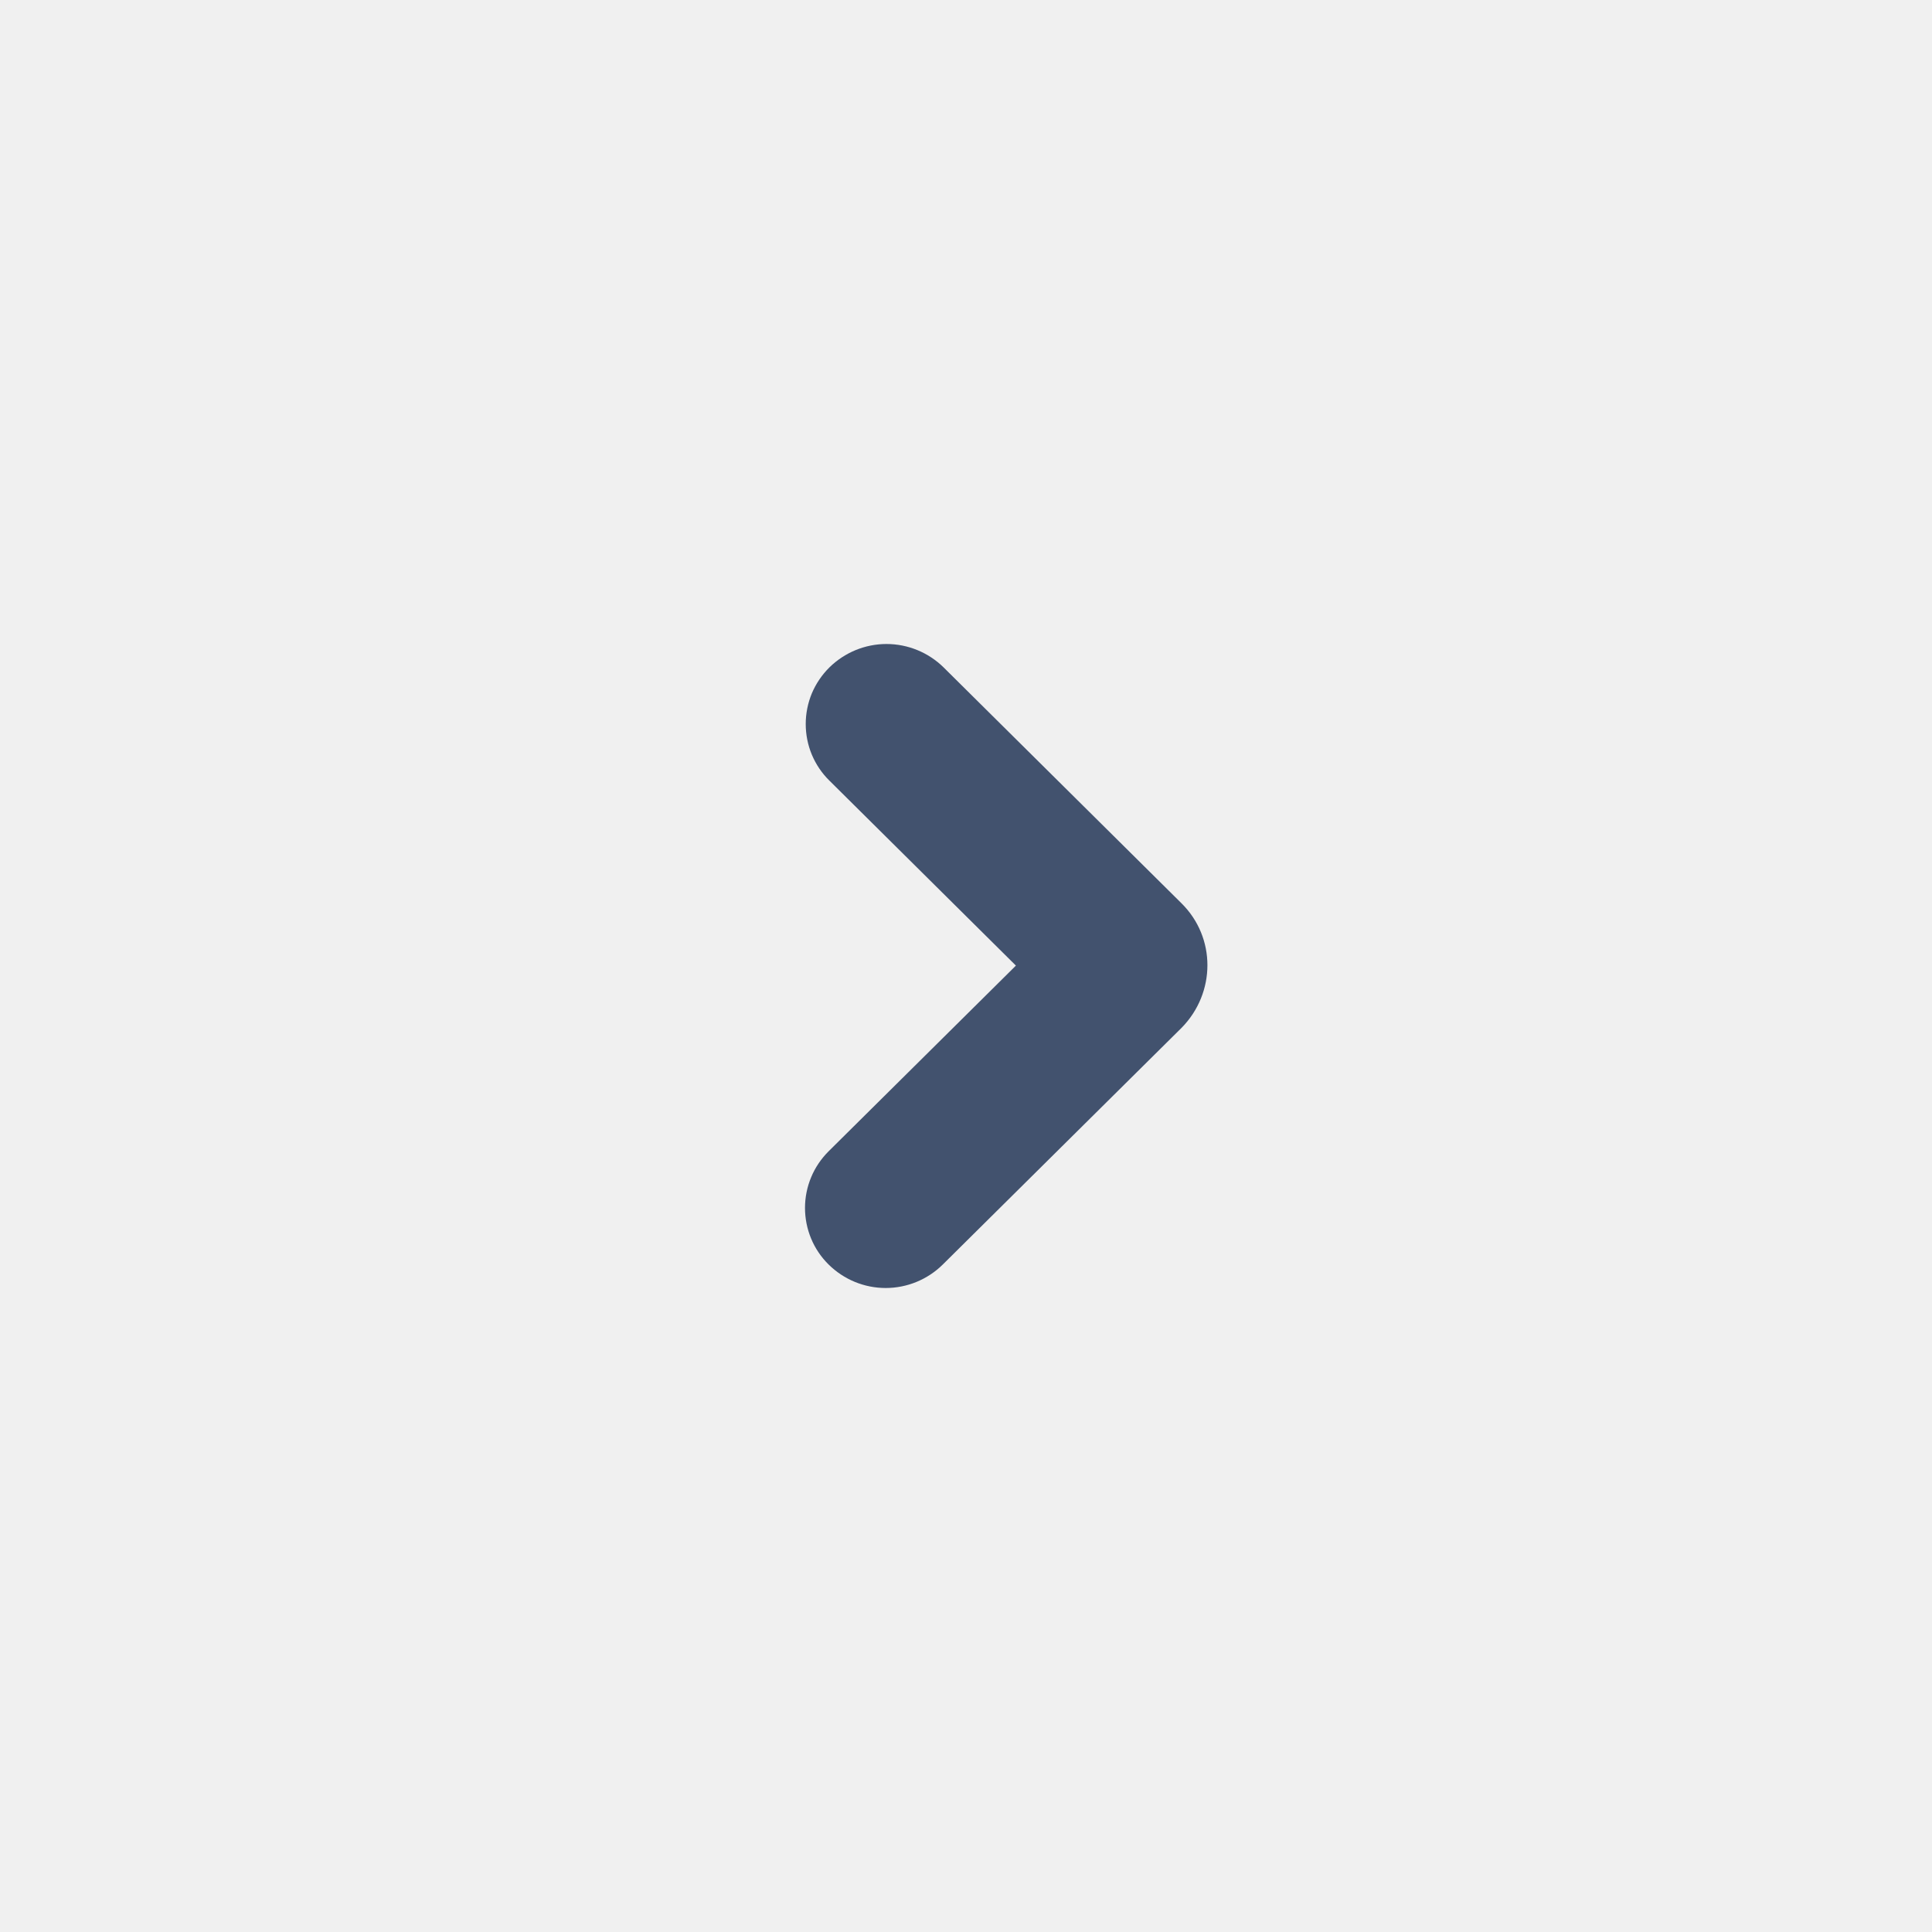
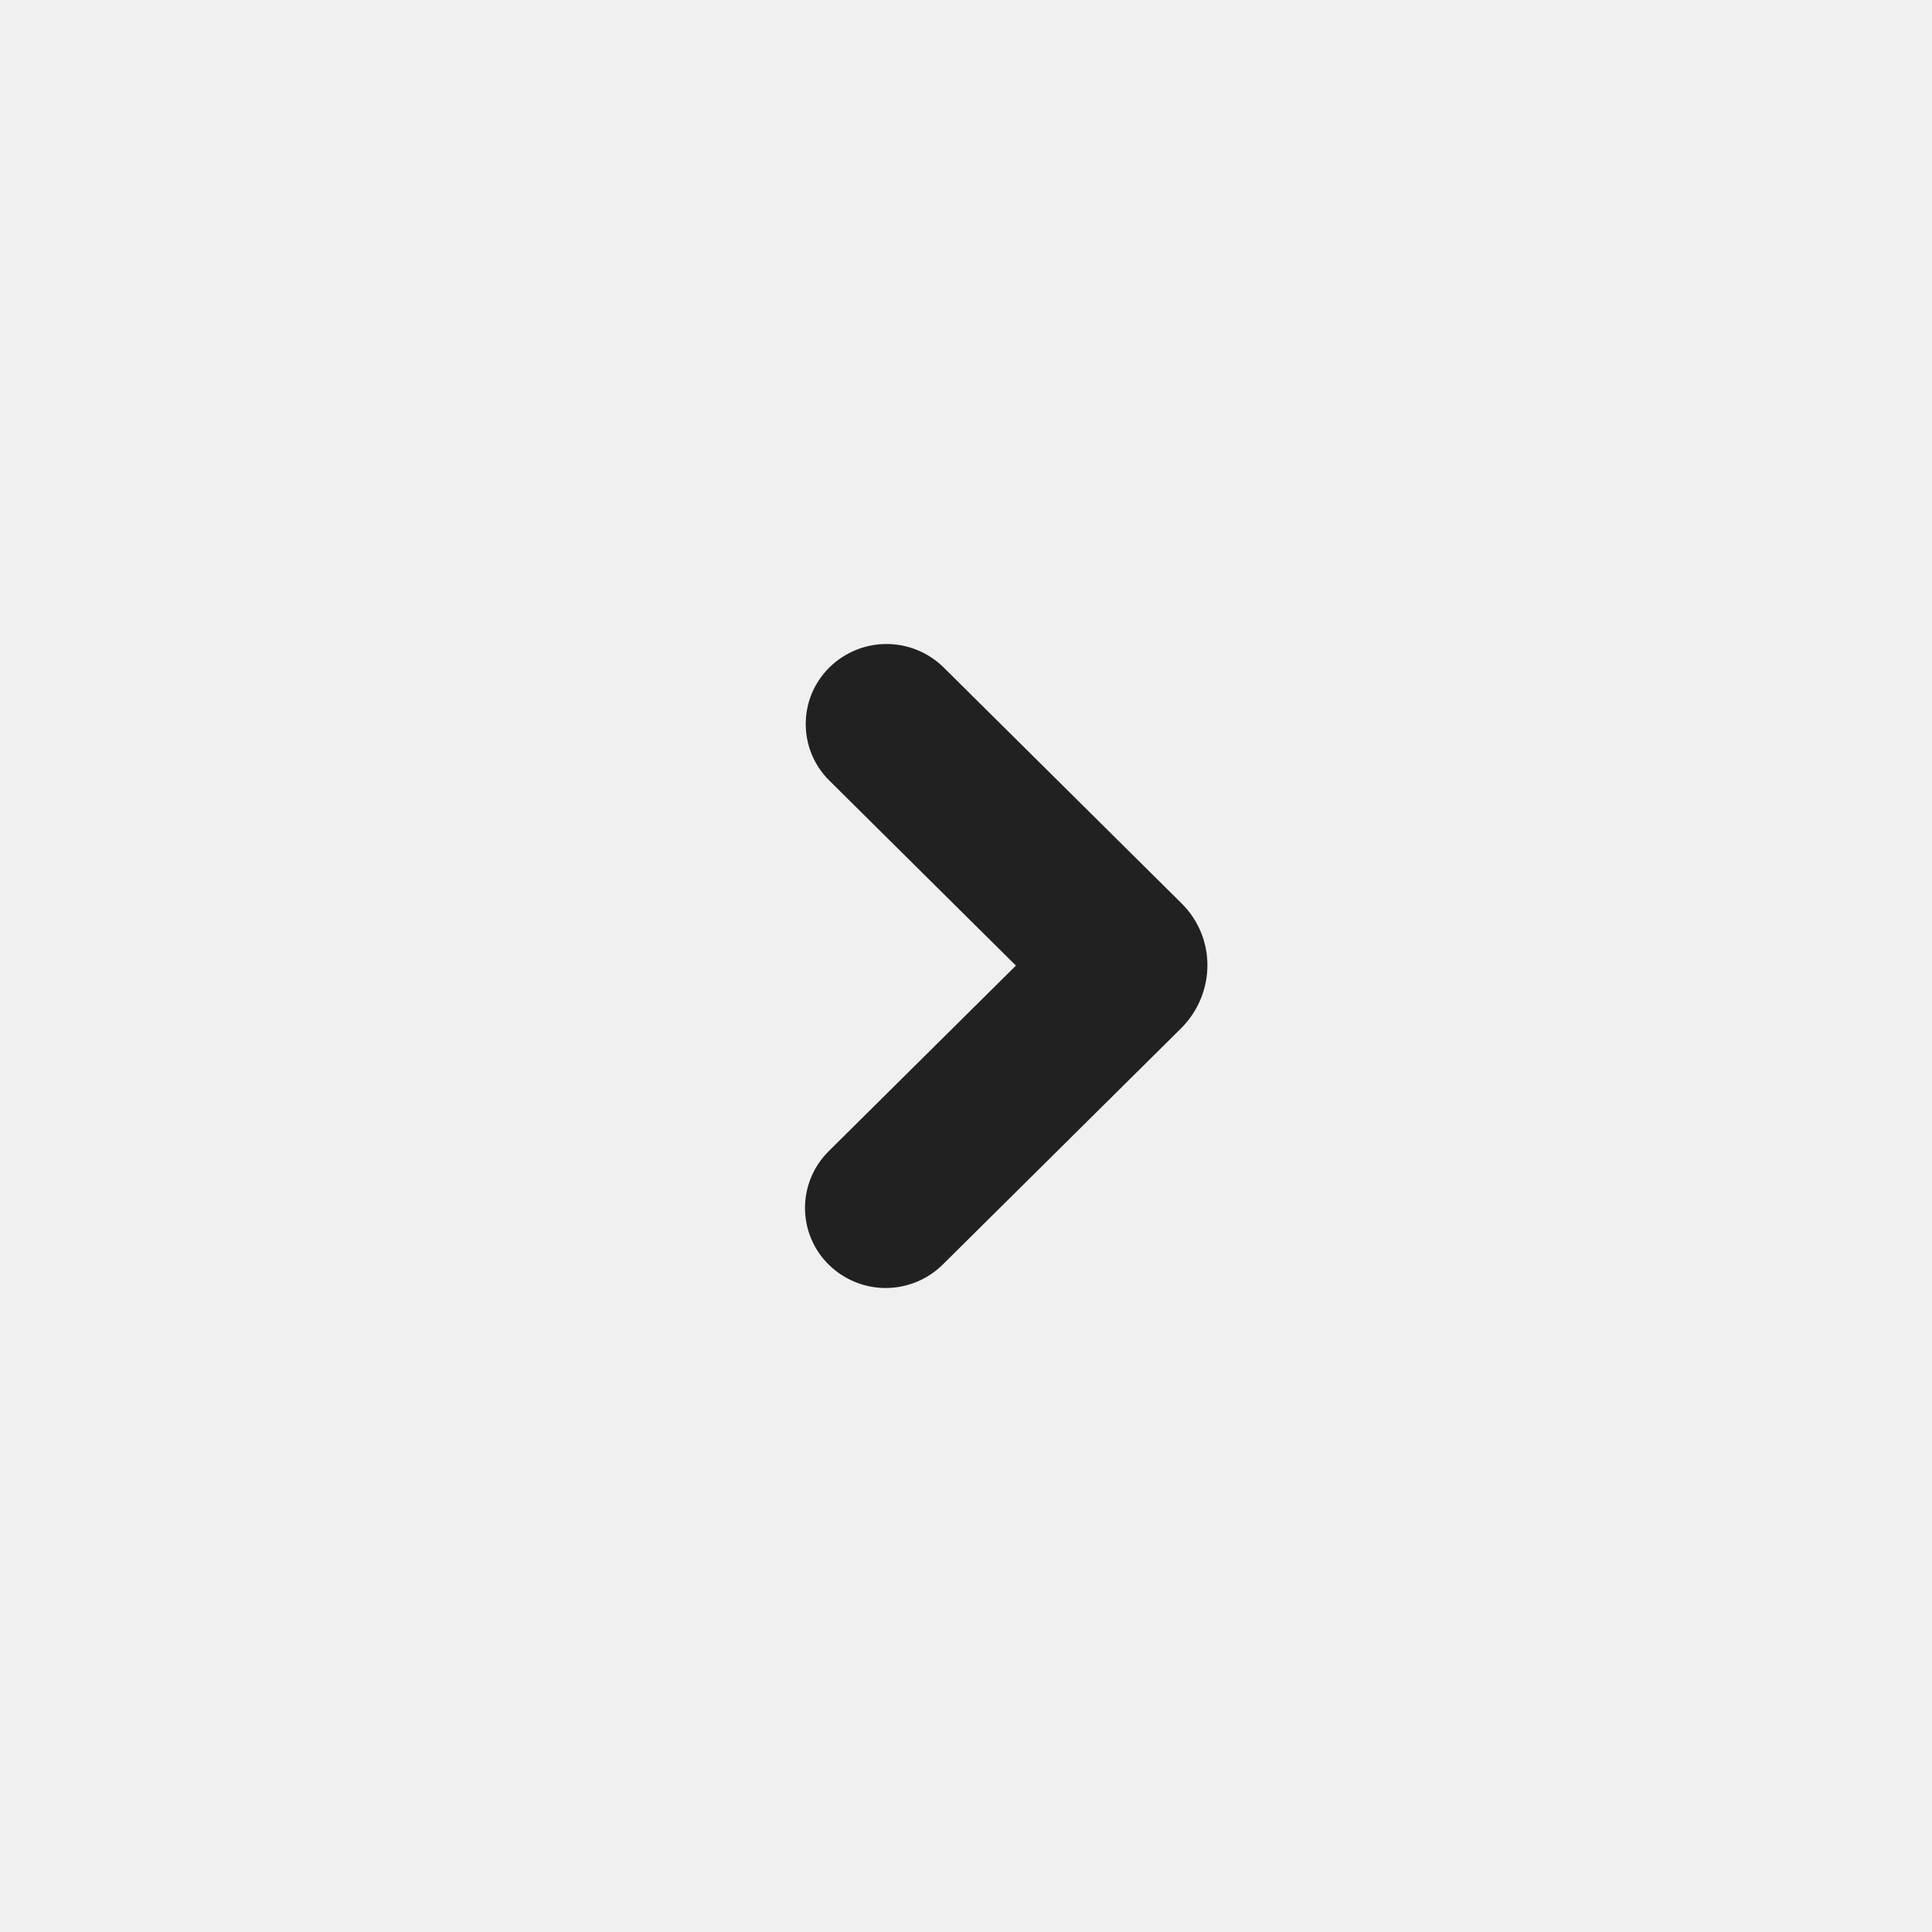
<svg xmlns="http://www.w3.org/2000/svg" width="24" height="24" viewBox="0 0 24 24" fill="none">
  <rect width="24" height="24" transform="translate(0 24) rotate(-90)" fill="white" fill-opacity="0.01" />
-   <path fill-rule="evenodd" clip-rule="evenodd" d="M10.293 15.708C10.482 15.895 10.737 16 11.002 16C11.268 16 11.523 15.895 11.712 15.708L14.677 12.769C14.892 12.551 14.999 12.269 14.999 11.99C14.999 11.711 14.892 11.434 14.677 11.221L11.722 8.291C11.533 8.105 11.278 8 11.012 8C10.747 8 10.492 8.105 10.303 8.291C10.21 8.383 10.136 8.493 10.085 8.613C10.035 8.734 10.009 8.864 10.009 8.994C10.009 9.125 10.035 9.255 10.085 9.375C10.136 9.496 10.21 9.606 10.303 9.697L12.62 11.995L10.293 14.302C10.2 14.395 10.126 14.504 10.076 14.625C10.026 14.745 10 14.875 10 15.005C10 15.136 10.026 15.266 10.076 15.386C10.126 15.507 10.2 15.616 10.293 15.708Z" fill="#42526E" />
+   <path fill-rule="evenodd" clip-rule="evenodd" d="M10.293 15.708C10.482 15.895 10.737 16 11.002 16C11.268 16 11.523 15.895 11.712 15.708L14.677 12.769C14.892 12.551 14.999 12.269 14.999 11.99C14.999 11.711 14.892 11.434 14.677 11.221L11.722 8.291C11.533 8.105 11.278 8 11.012 8C10.747 8 10.492 8.105 10.303 8.291C10.21 8.383 10.136 8.493 10.085 8.613C10.035 8.734 10.009 8.864 10.009 8.994C10.009 9.125 10.035 9.255 10.085 9.375C10.136 9.496 10.21 9.606 10.303 9.697L12.62 11.995L10.293 14.302C10.2 14.395 10.126 14.504 10.076 14.625C10.026 14.745 10 14.875 10 15.005C10 15.136 10.026 15.266 10.076 15.386C10.126 15.507 10.2 15.616 10.293 15.708Z" fill="#212121" />
</svg>
